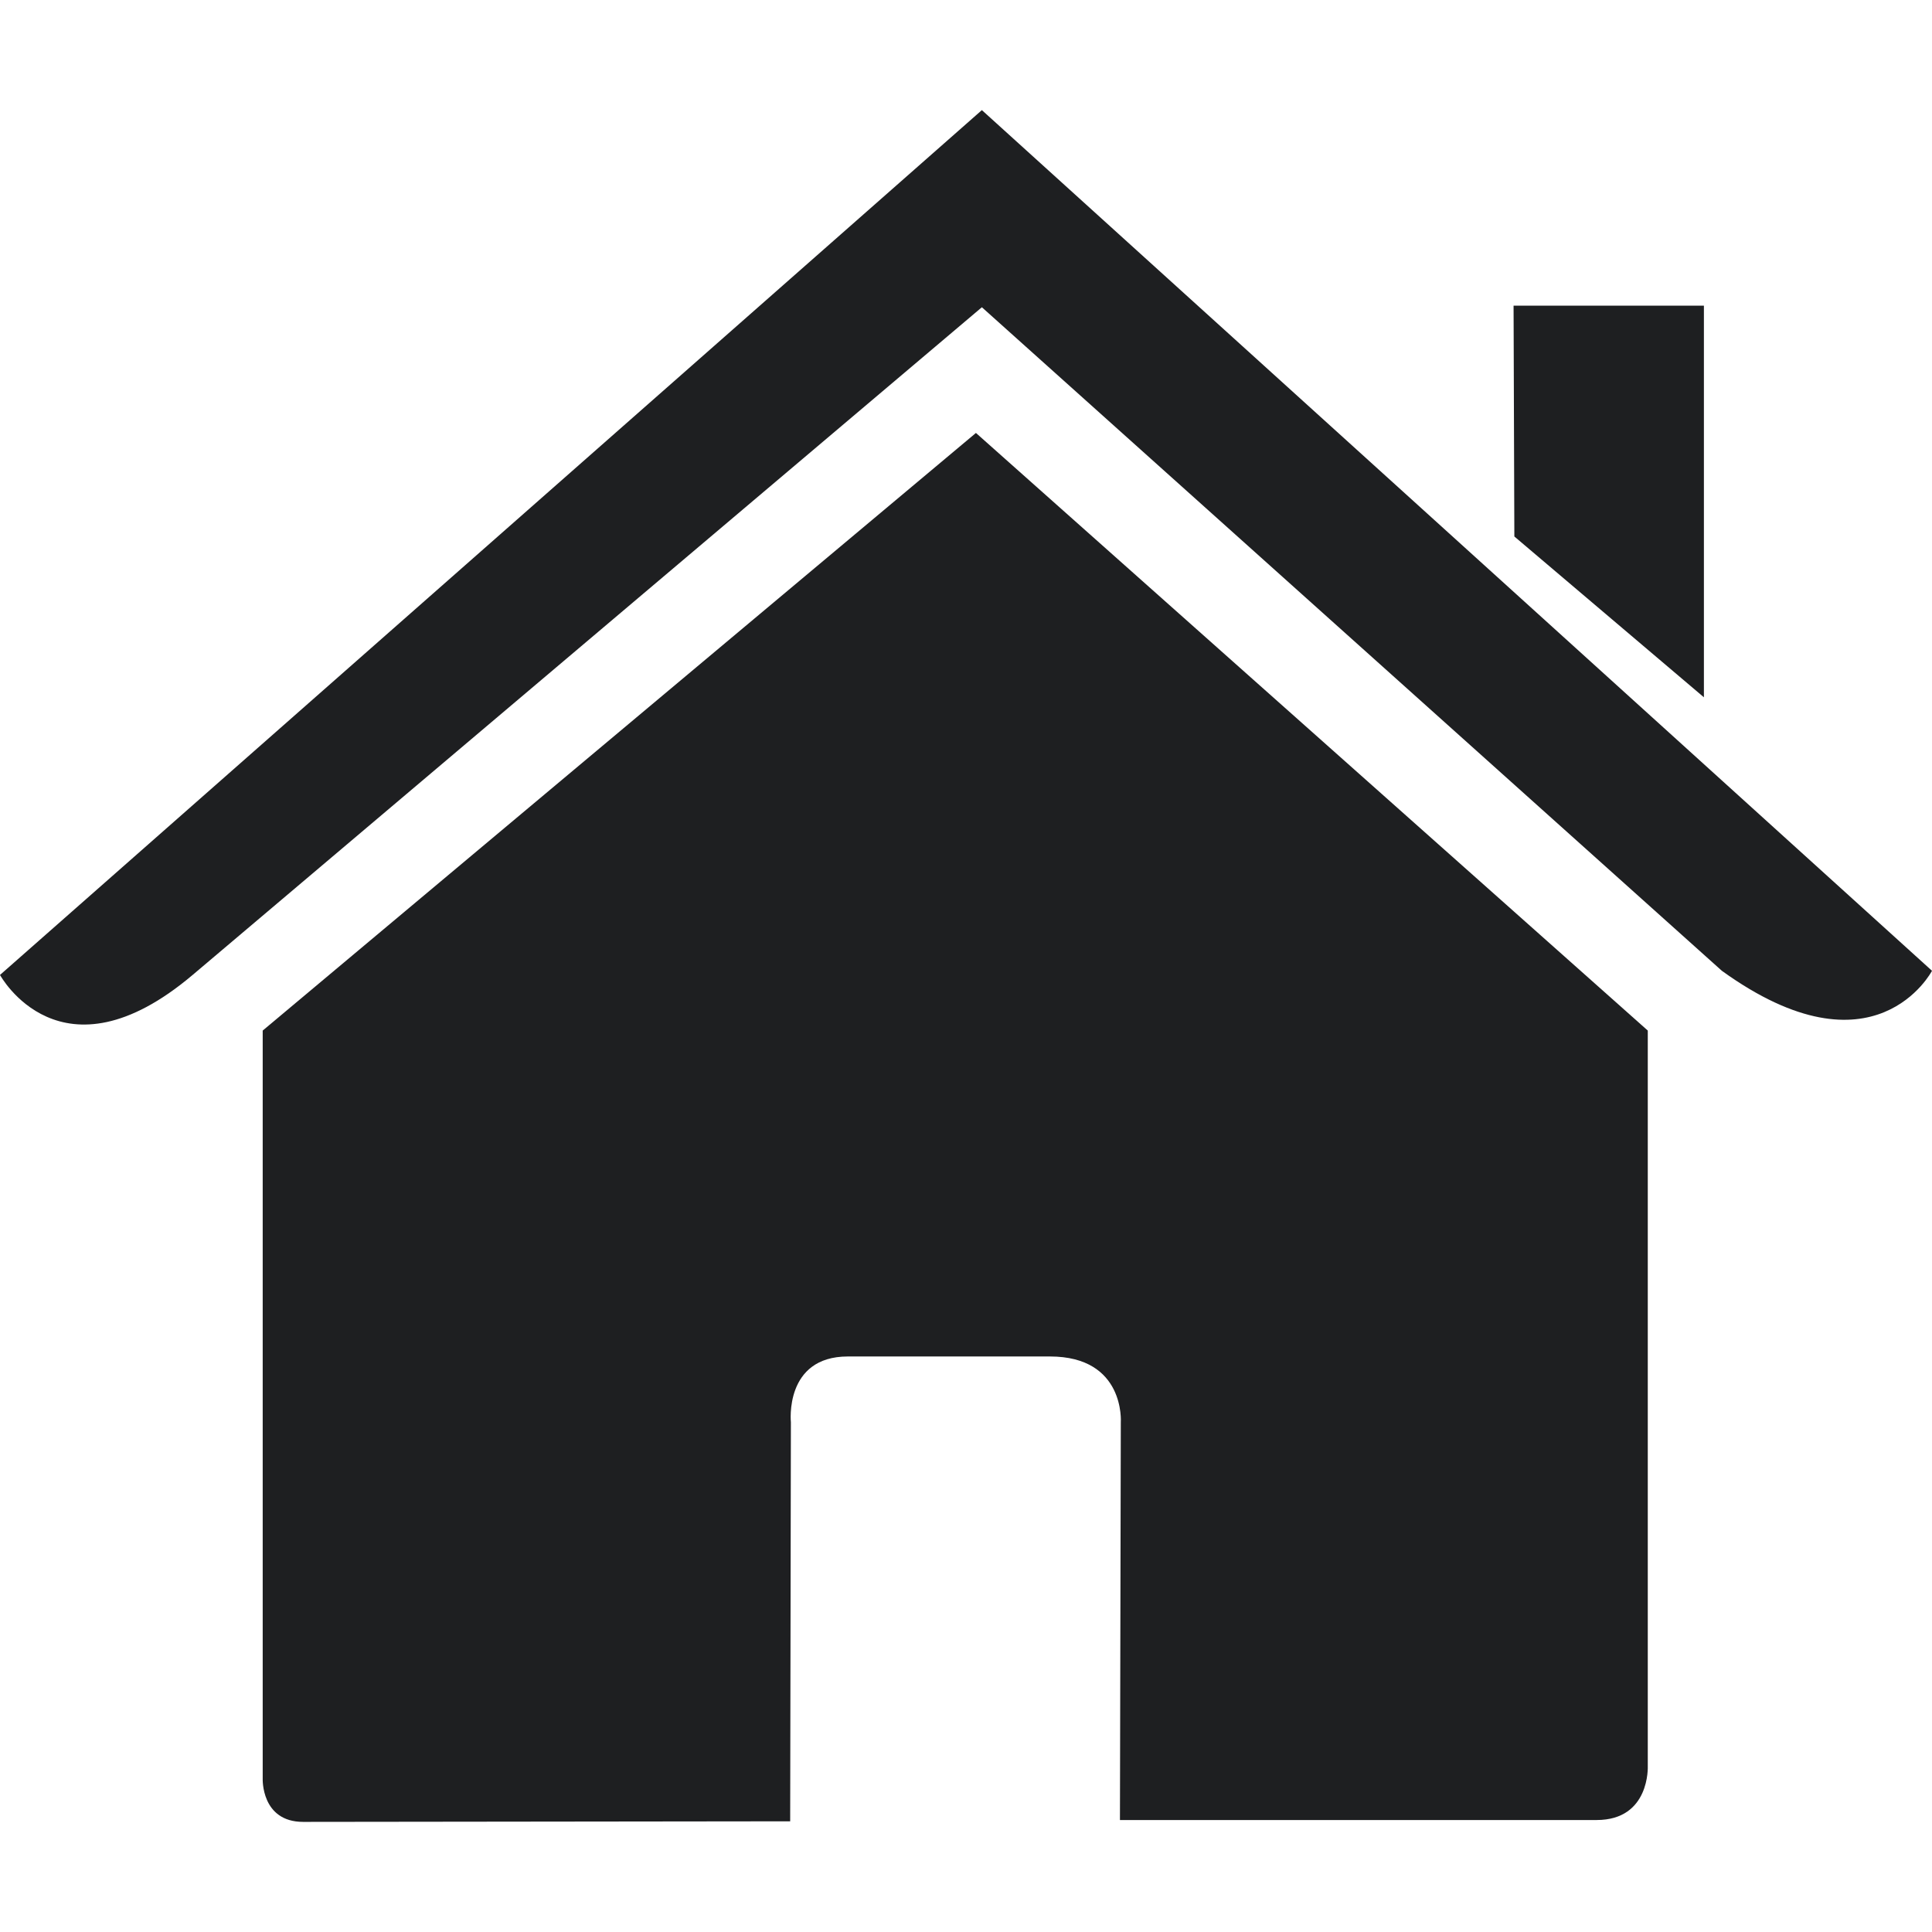
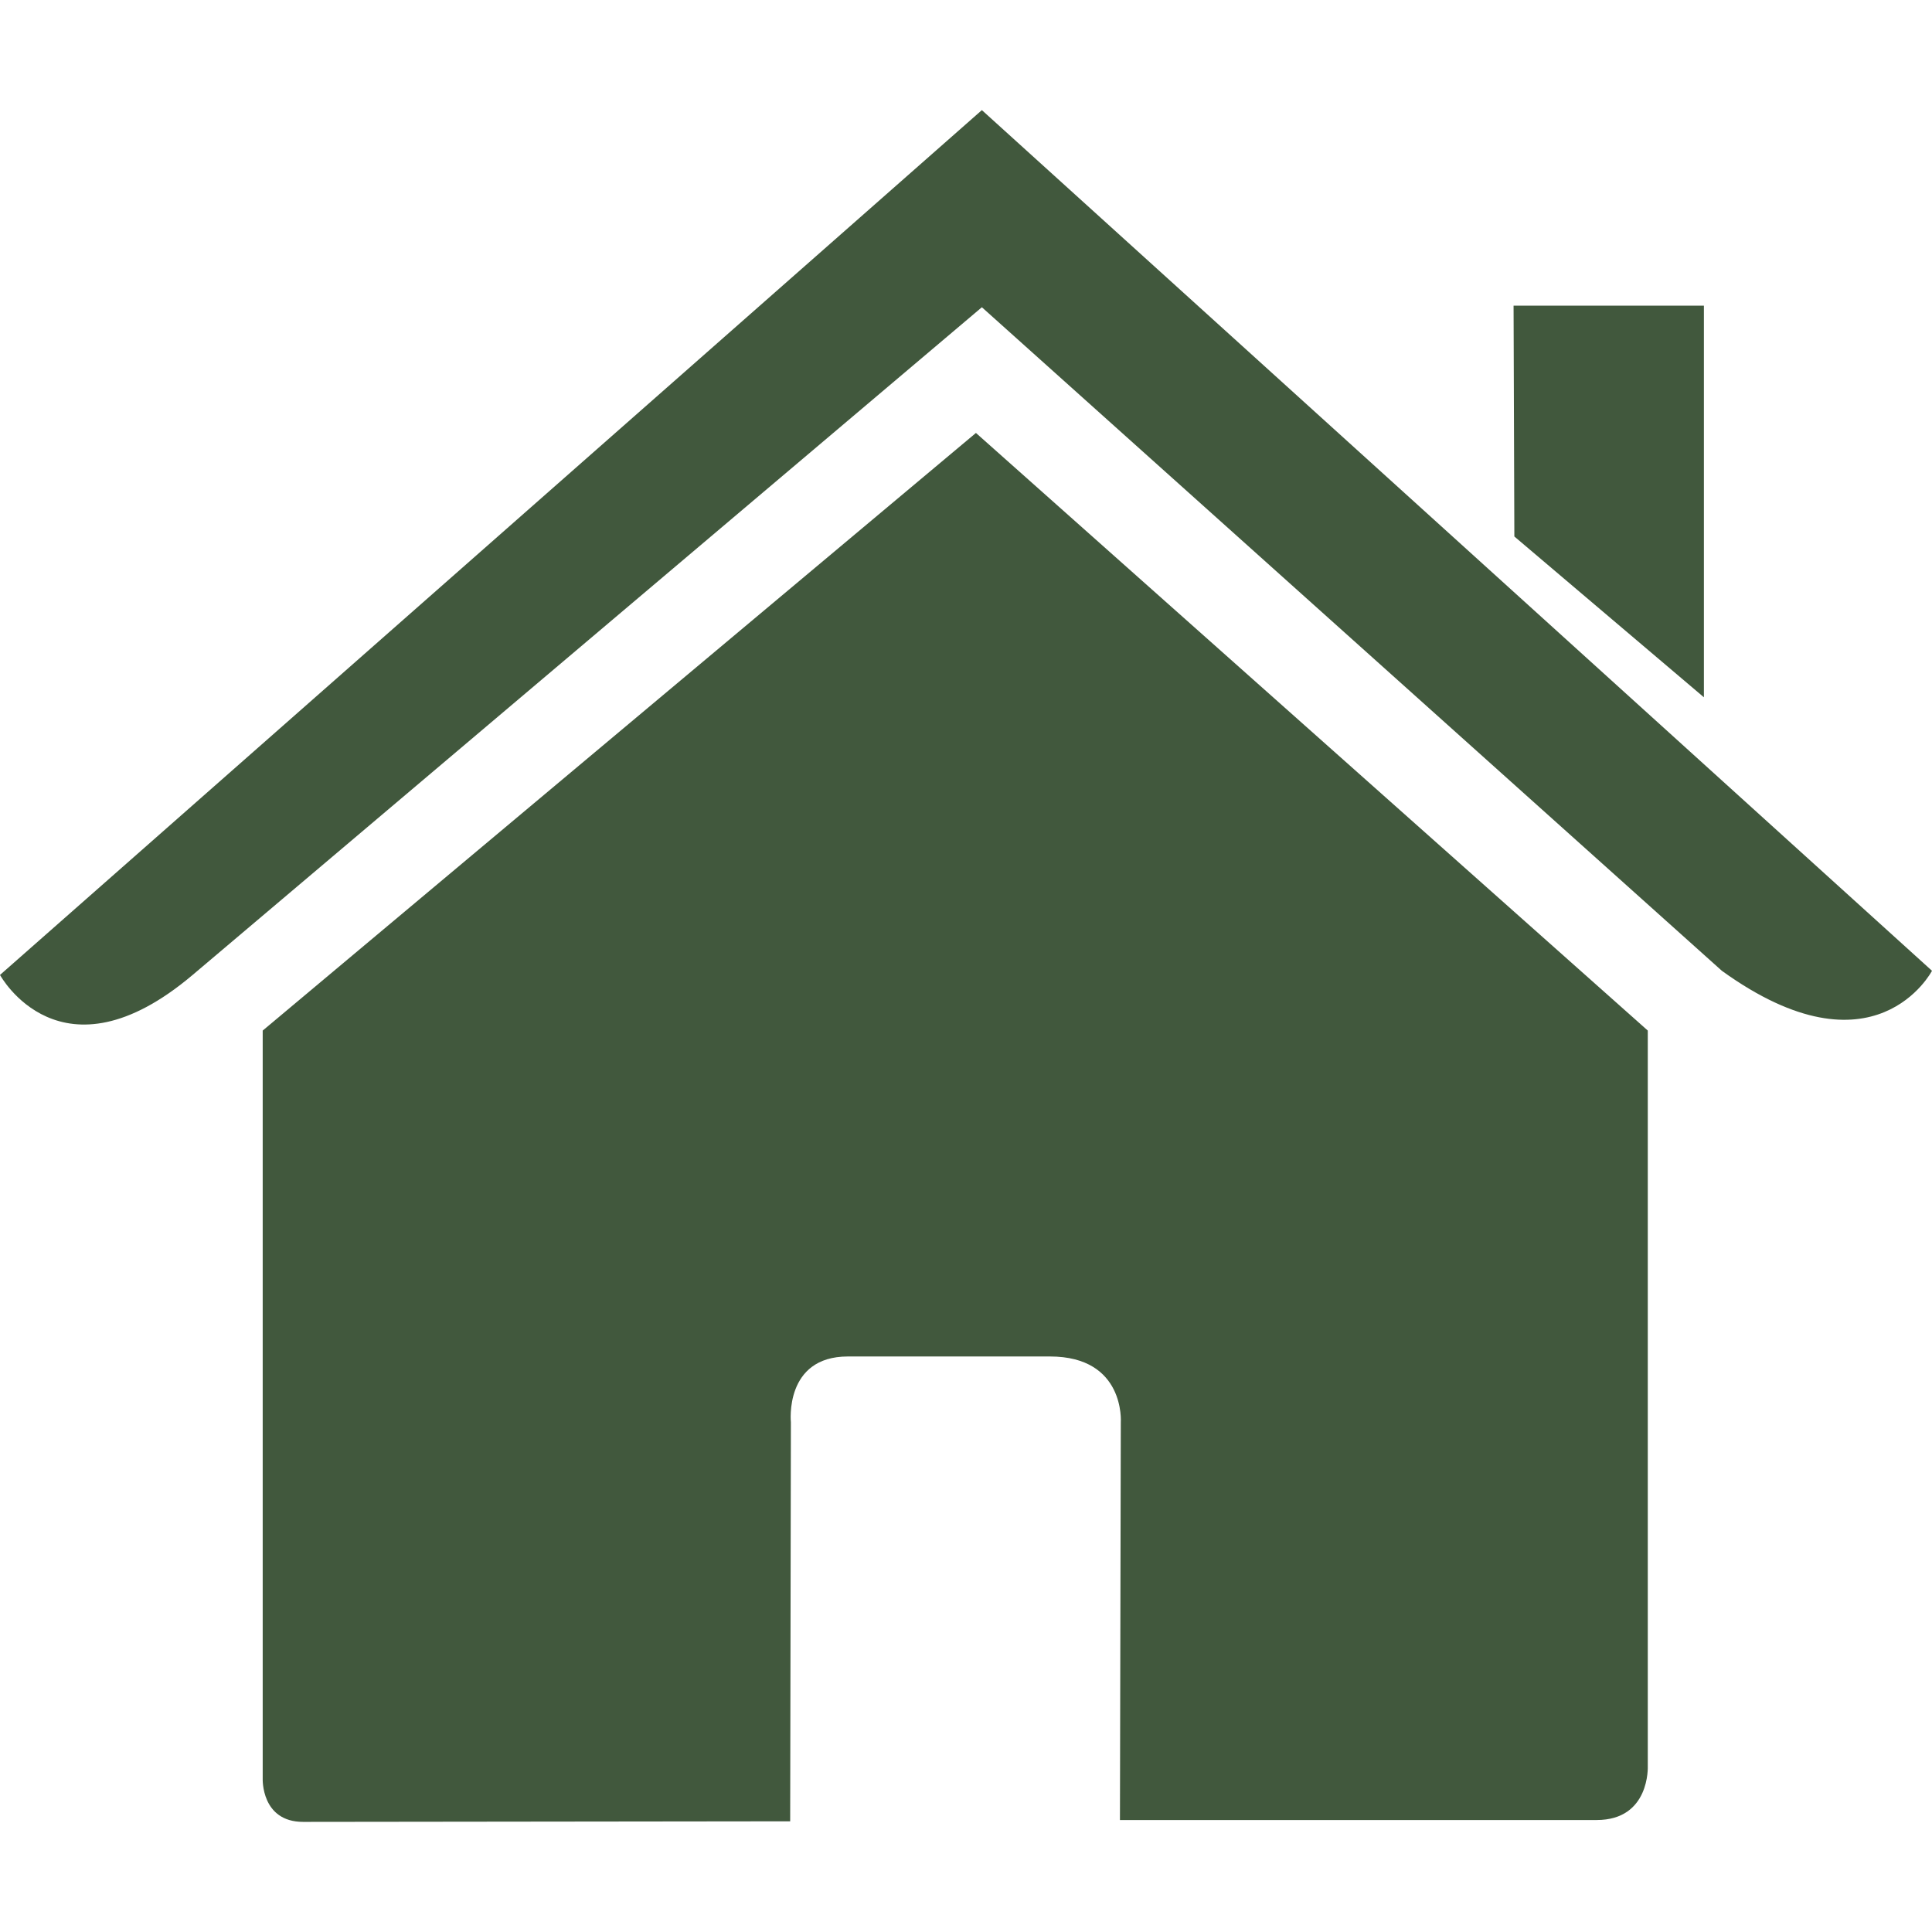
<svg xmlns="http://www.w3.org/2000/svg" version="1.1" width="512" height="512" x="0" y="0" viewBox="0 0 27.02 27.02" style="enable-background:new 0 0 512 512" xml:space="preserve" class="">
  <g>
-     <path d="M3.674 24.876s-.024.604.566.604l6.811-.008.01-5.581s-.096-.92.797-.92h2.826c1.056 0 .991.92.991.92l-.012 5.563h6.667c.749 0 .715-.752.715-.752V14.413l-9.396-8.358-9.975 8.358v10.463z" style="" fill="#1e1f21" data-original="#030104" class="" />
-     <path d="M0 13.635s.847 1.561 2.694 0l11.038-9.338 10.349 9.28c2.138 1.542 2.939 0 2.939 0L13.732 1.54 0 13.635zM23.83 4.275h-2.662l.011 3.228 2.651 2.249z" style="" fill="#1e1f21" data-original="#030104" class="" />
+     <path d="M3.674 24.876s-.024.604.566.604l6.811-.008.01-5.581s-.096-.92.797-.92h2.826c1.056 0 .991.92.991.92l-.012 5.563h6.667c.749 0 .715-.752.715-.752V14.413l-9.396-8.358-9.975 8.358v10.463z" style="" fill="#41583d" data-original="#030104" class="" />
+     <path d="M0 13.635s.847 1.561 2.694 0l11.038-9.338 10.349 9.28c2.138 1.542 2.939 0 2.939 0L13.732 1.54 0 13.635zM23.83 4.275h-2.662l.011 3.228 2.651 2.249z" style="" fill="#41583d" data-original="#030104" class="" />
  </g>
</svg>
